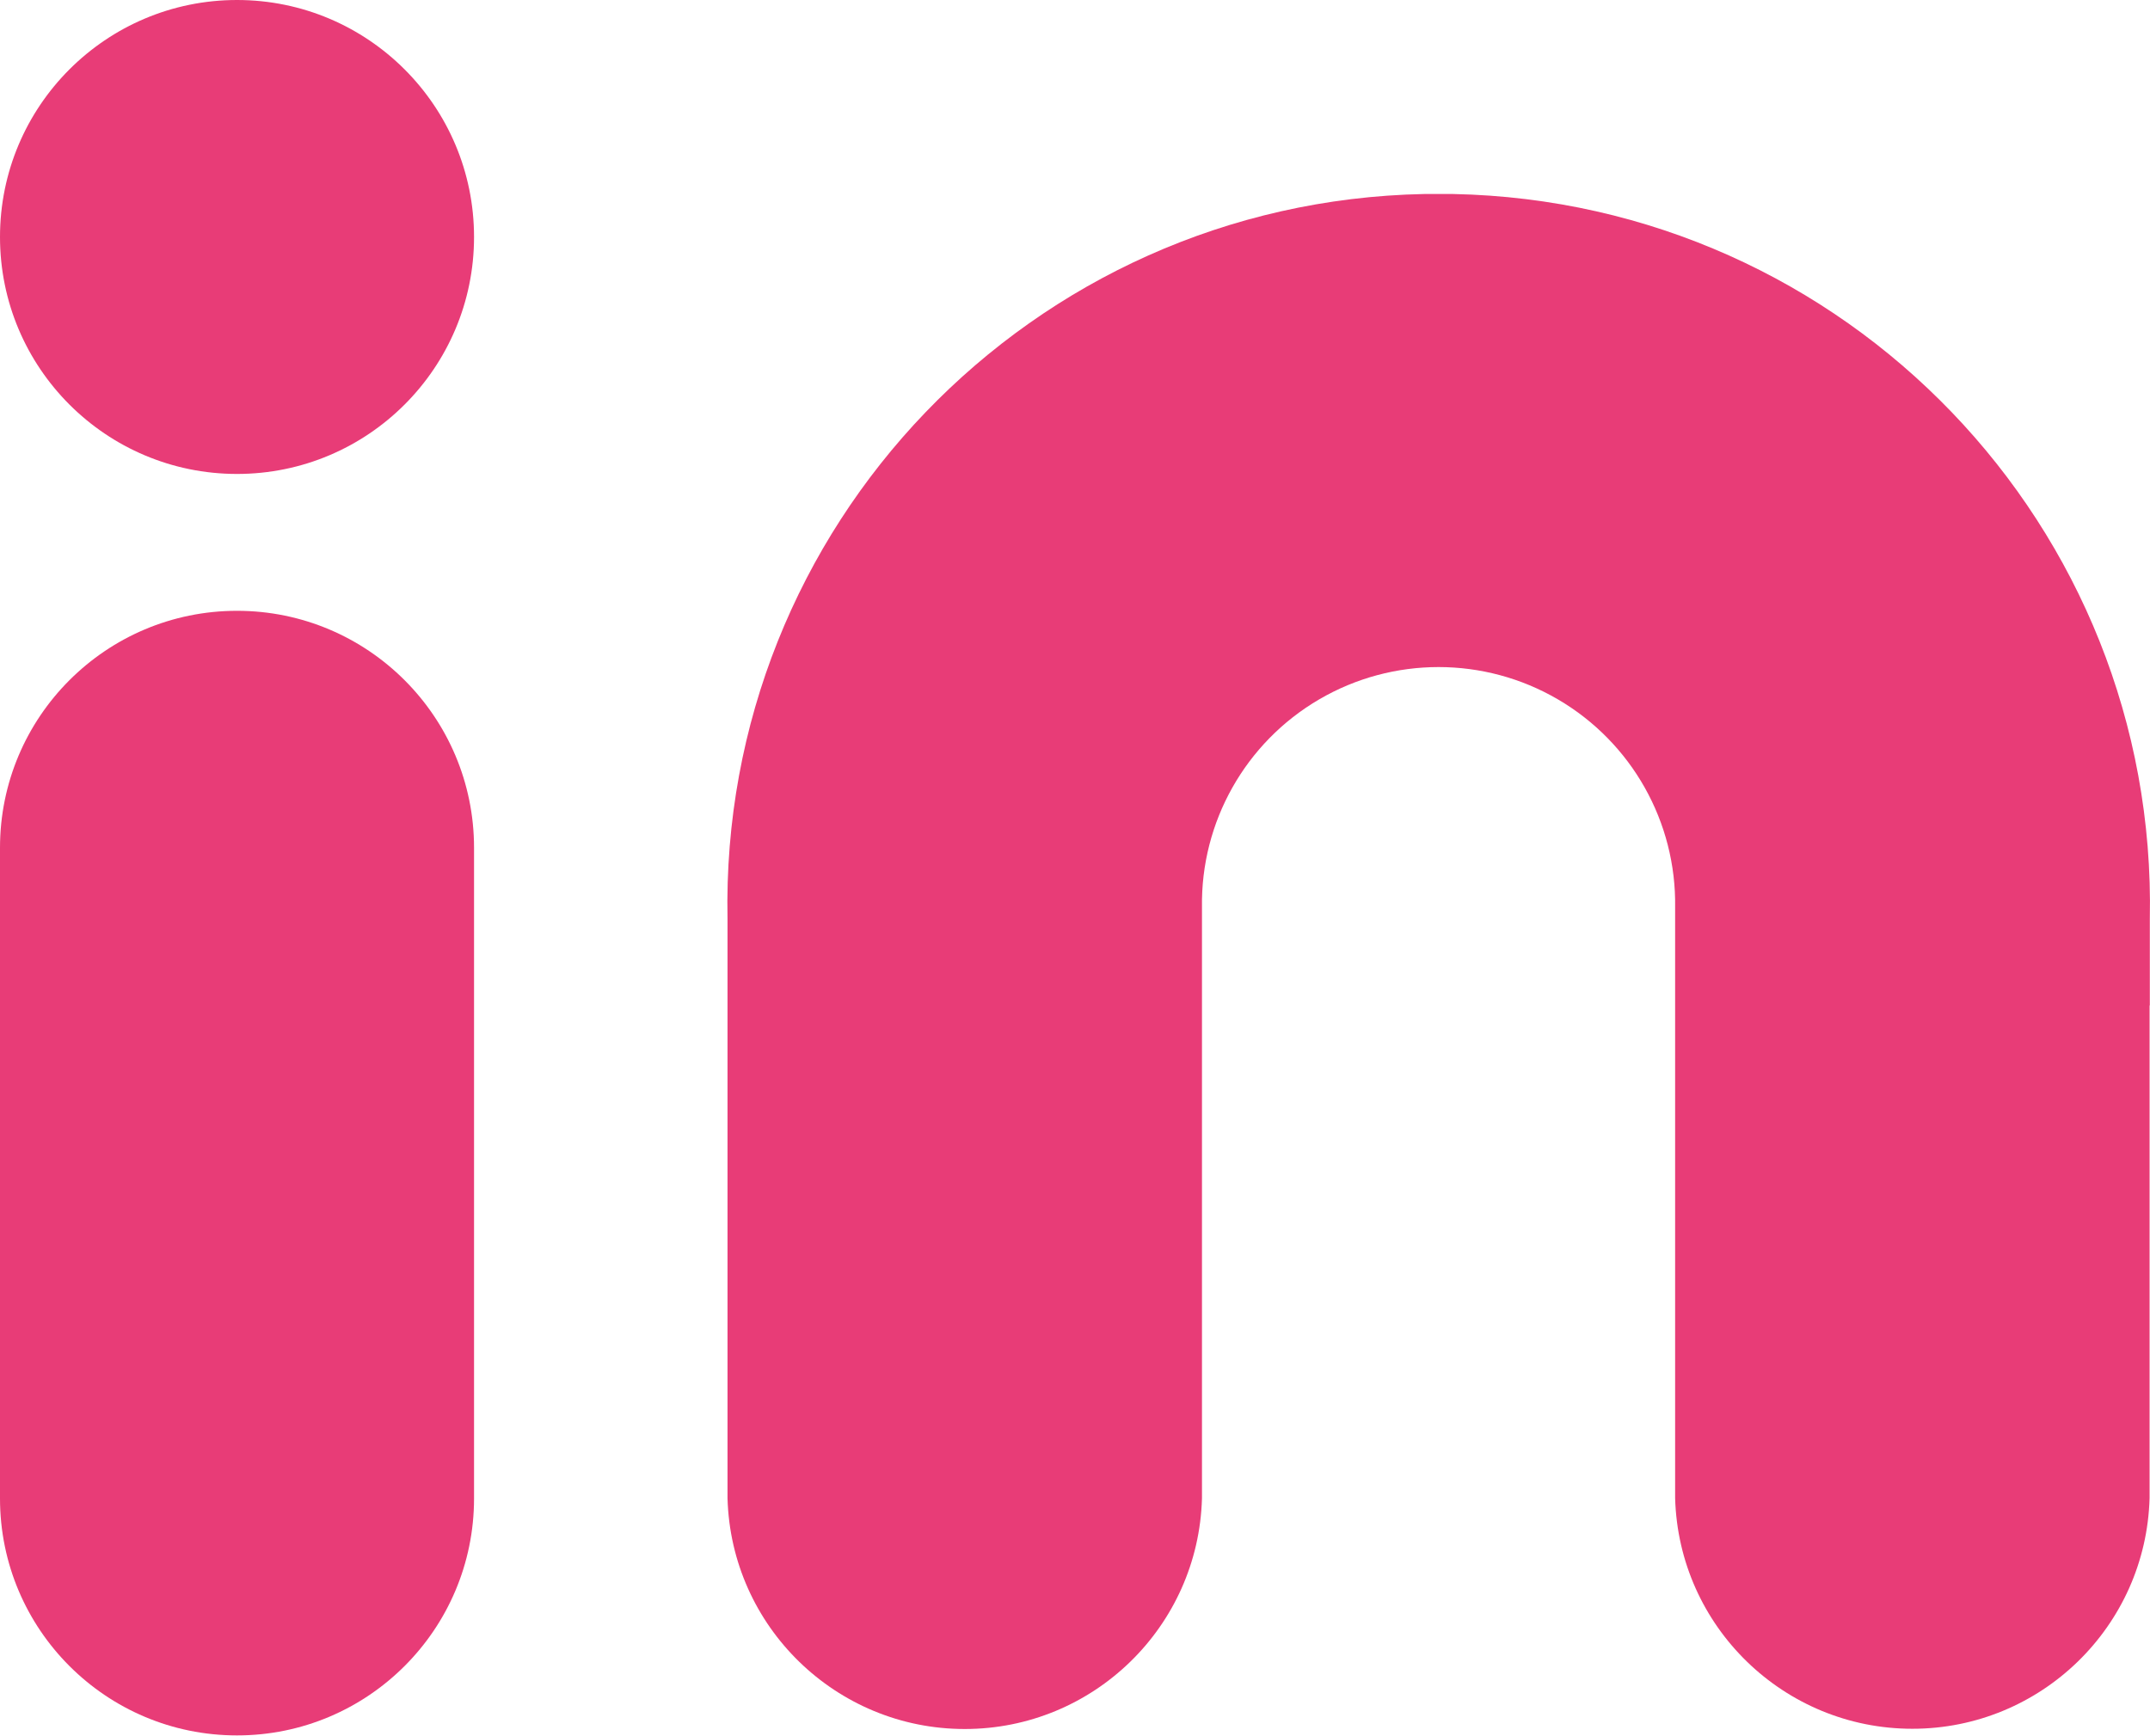
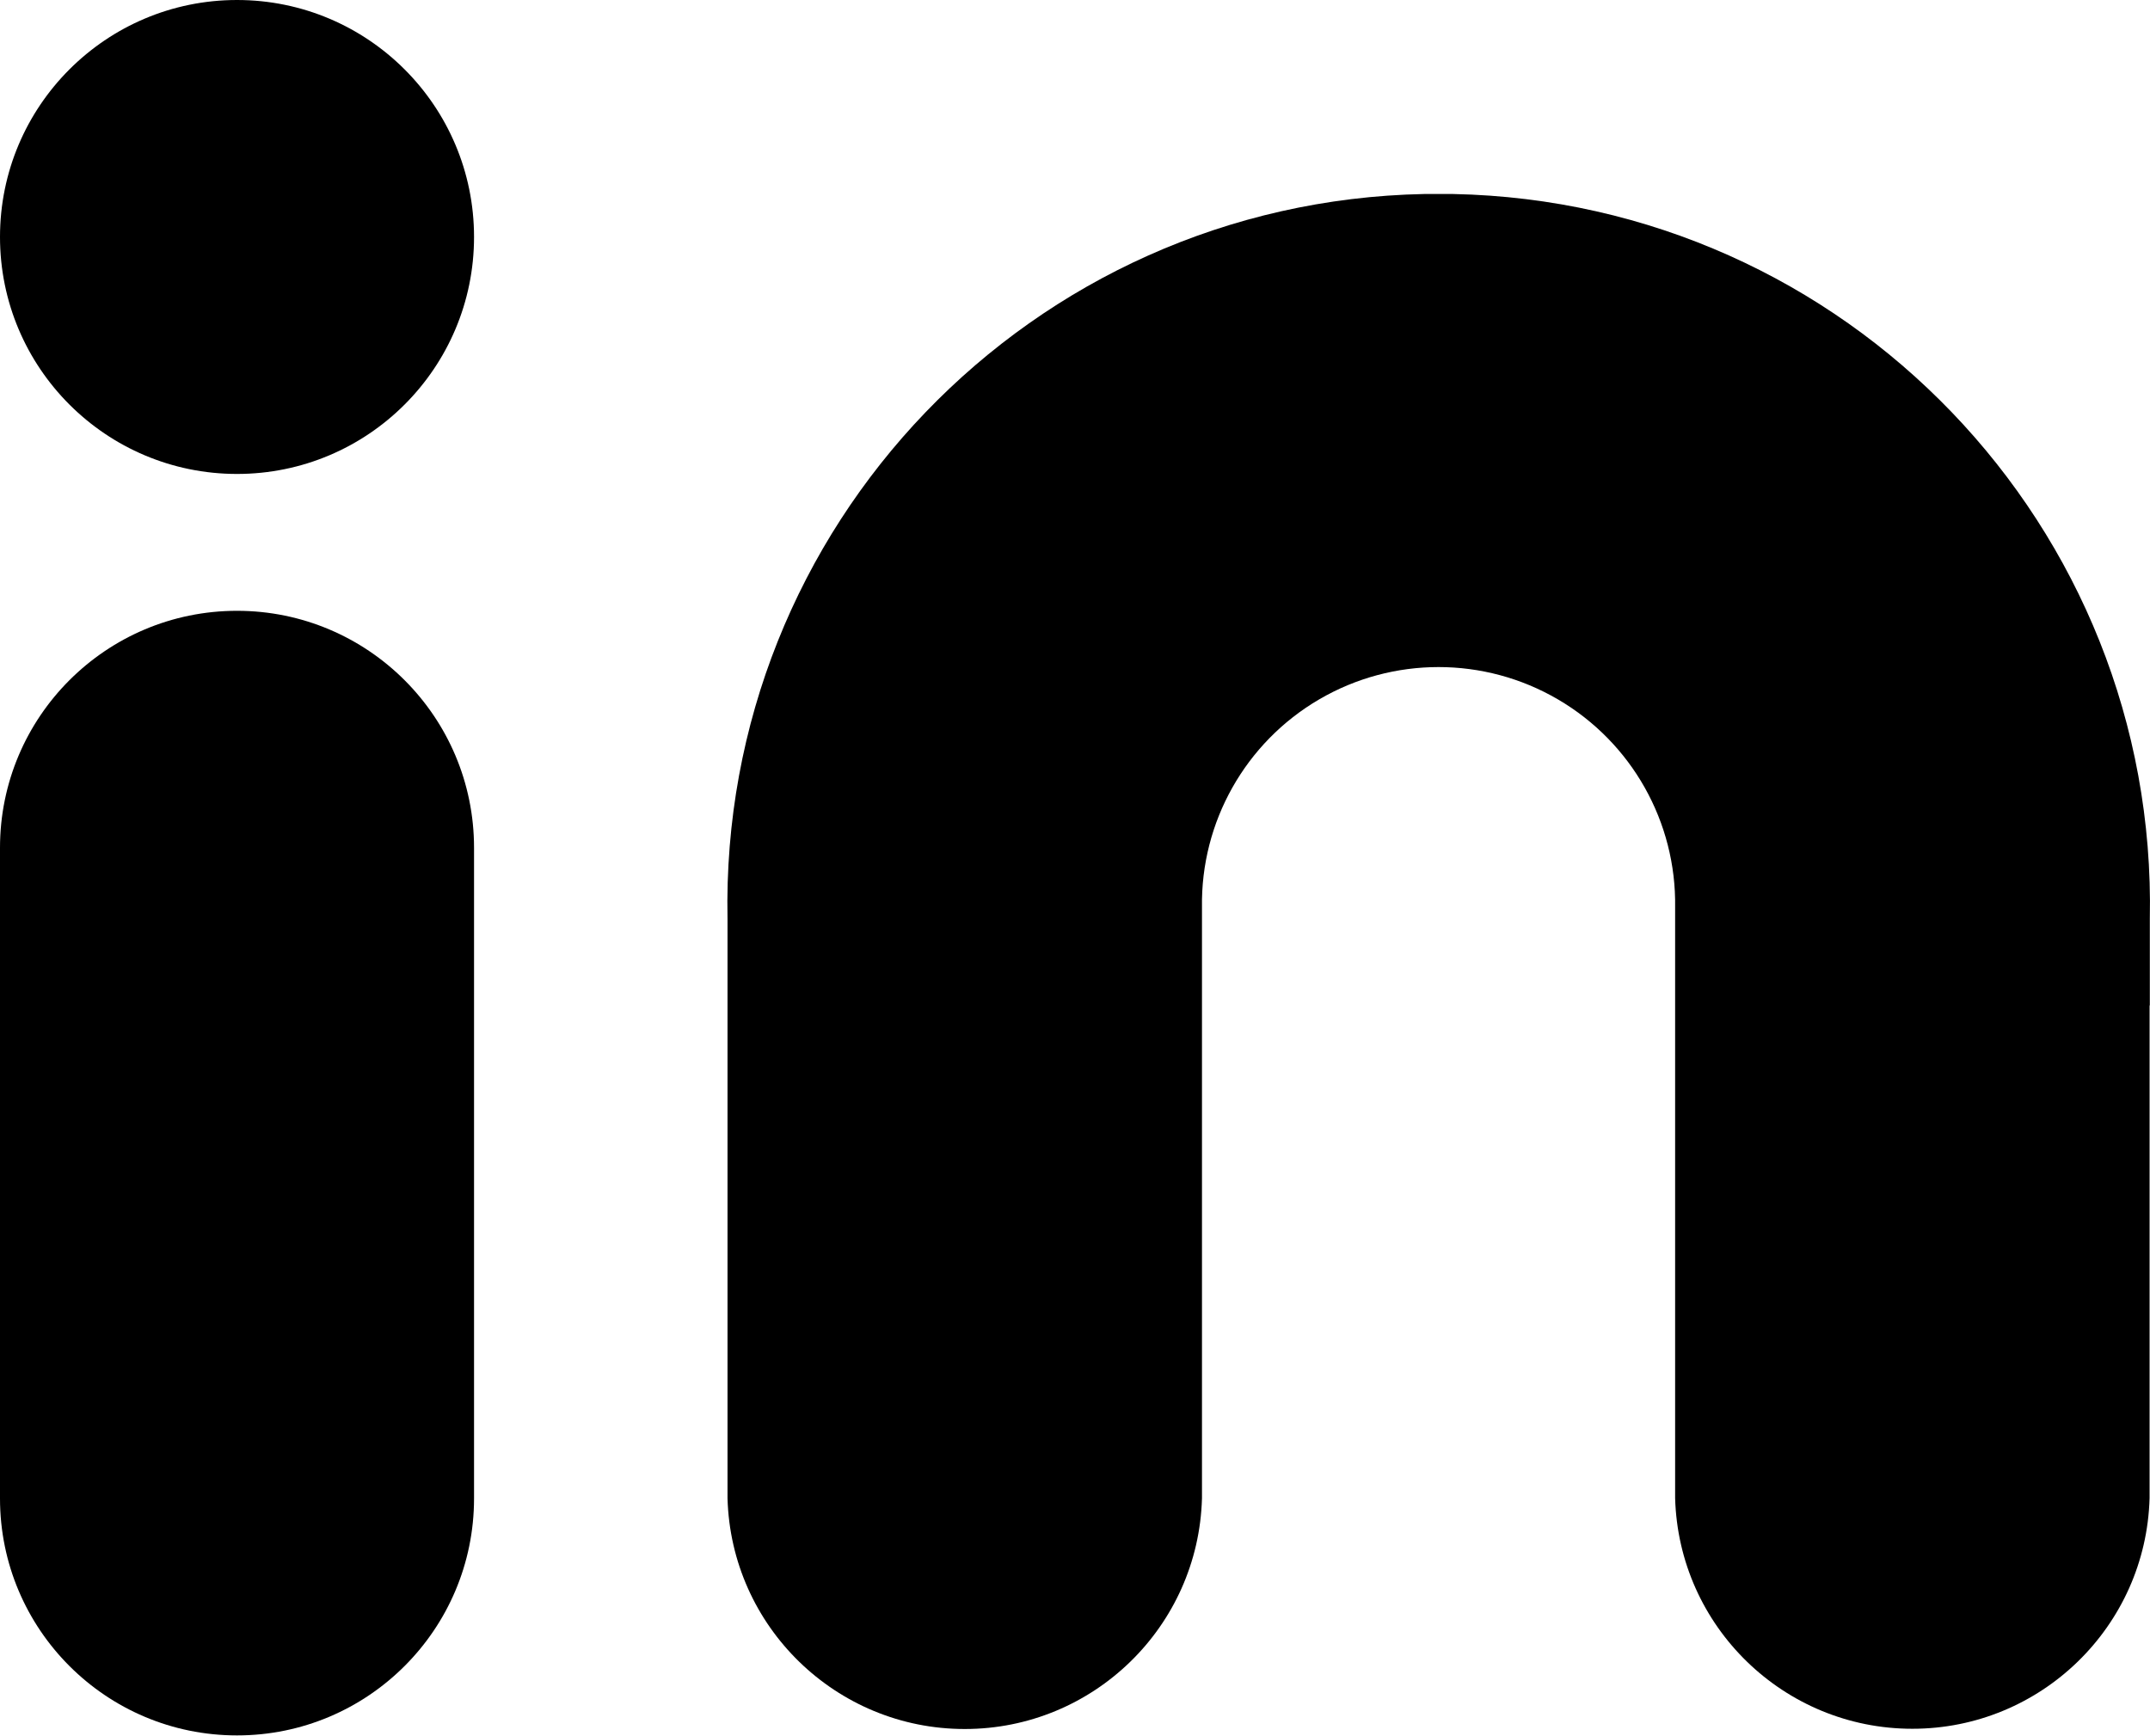
<svg xmlns="http://www.w3.org/2000/svg" id="레이어_1" data-name="레이어 1" width="35.921" height="29" viewBox="0 0 35.921 29">
-   <rect id="사각형_1607" data-name="사각형 1607" width="7.92" height="18.793" rx="3.96" transform="translate(0 10.207)" fill="#e83c77" />
-   <rect id="사각형_1608" data-name="사각형 1608" width="7.92" height="7.92" rx="3.96" fill="#e83c77" />
-   <path id="패스_2912" data-name="패스 2912" d="M85.052,26.8v8.231a3.965,3.965,0,0,1-7.927,0V25.161a3.953,3.953,0,1,0-7.905,0v9.874a3.965,3.965,0,0,1-7.927,0V26.8h0V25.357A11.877,11.877,0,0,1,72.929,13.24h.49A11.877,11.877,0,0,1,85.056,25.357V26.8Z" transform="translate(-49.138 -9.998)" fill="#e83c77" />
+   <rect id="사각형_1607" data-name="사각형 1607" width="7.92" height="18.793" rx="3.96" transform="translate(0 10.207)" />
+   <rect id="사각형_1608" data-name="사각형 1608" width="7.92" height="7.92" rx="3.96" />
+   <path id="패스_2912" data-name="패스 2912" d="M85.052,26.8v8.231a3.965,3.965,0,0,1-7.927,0V25.161a3.953,3.953,0,1,0-7.905,0v9.874a3.965,3.965,0,0,1-7.927,0V26.8h0V25.357A11.877,11.877,0,0,1,72.929,13.24h.49A11.877,11.877,0,0,1,85.056,25.357V26.8Z" transform="translate(-49.138 -9.998)" />
</svg>
